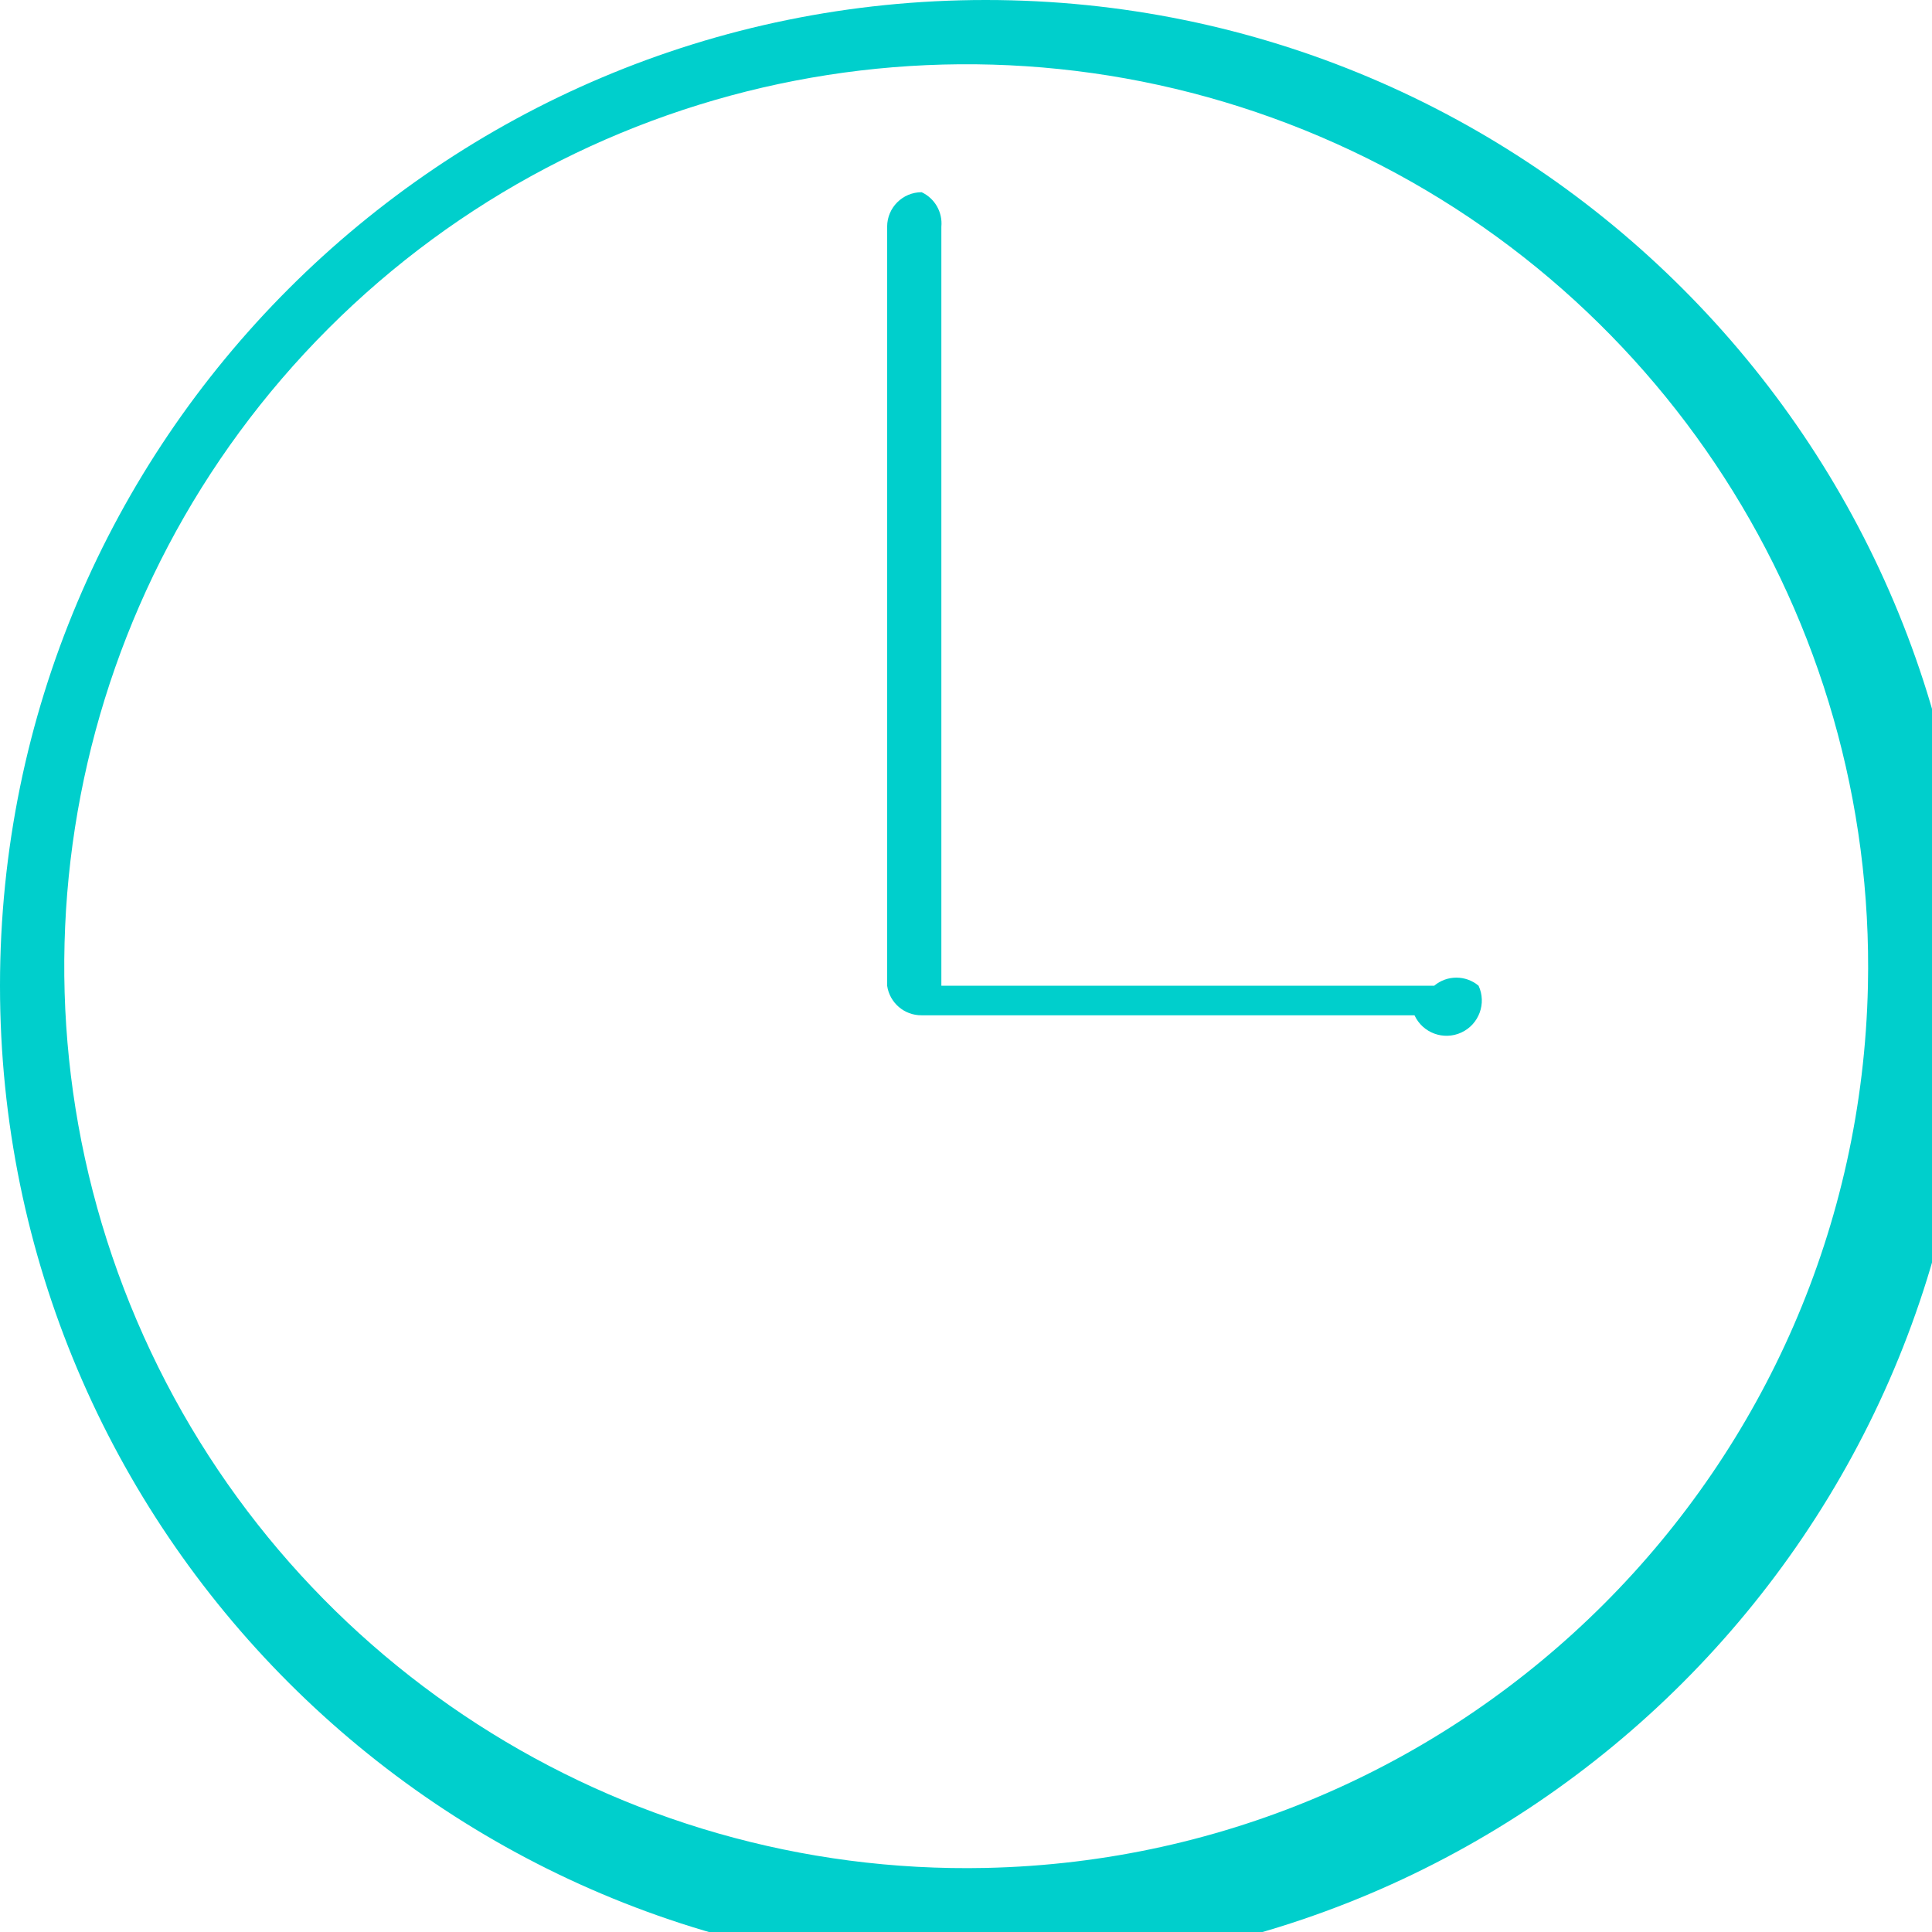
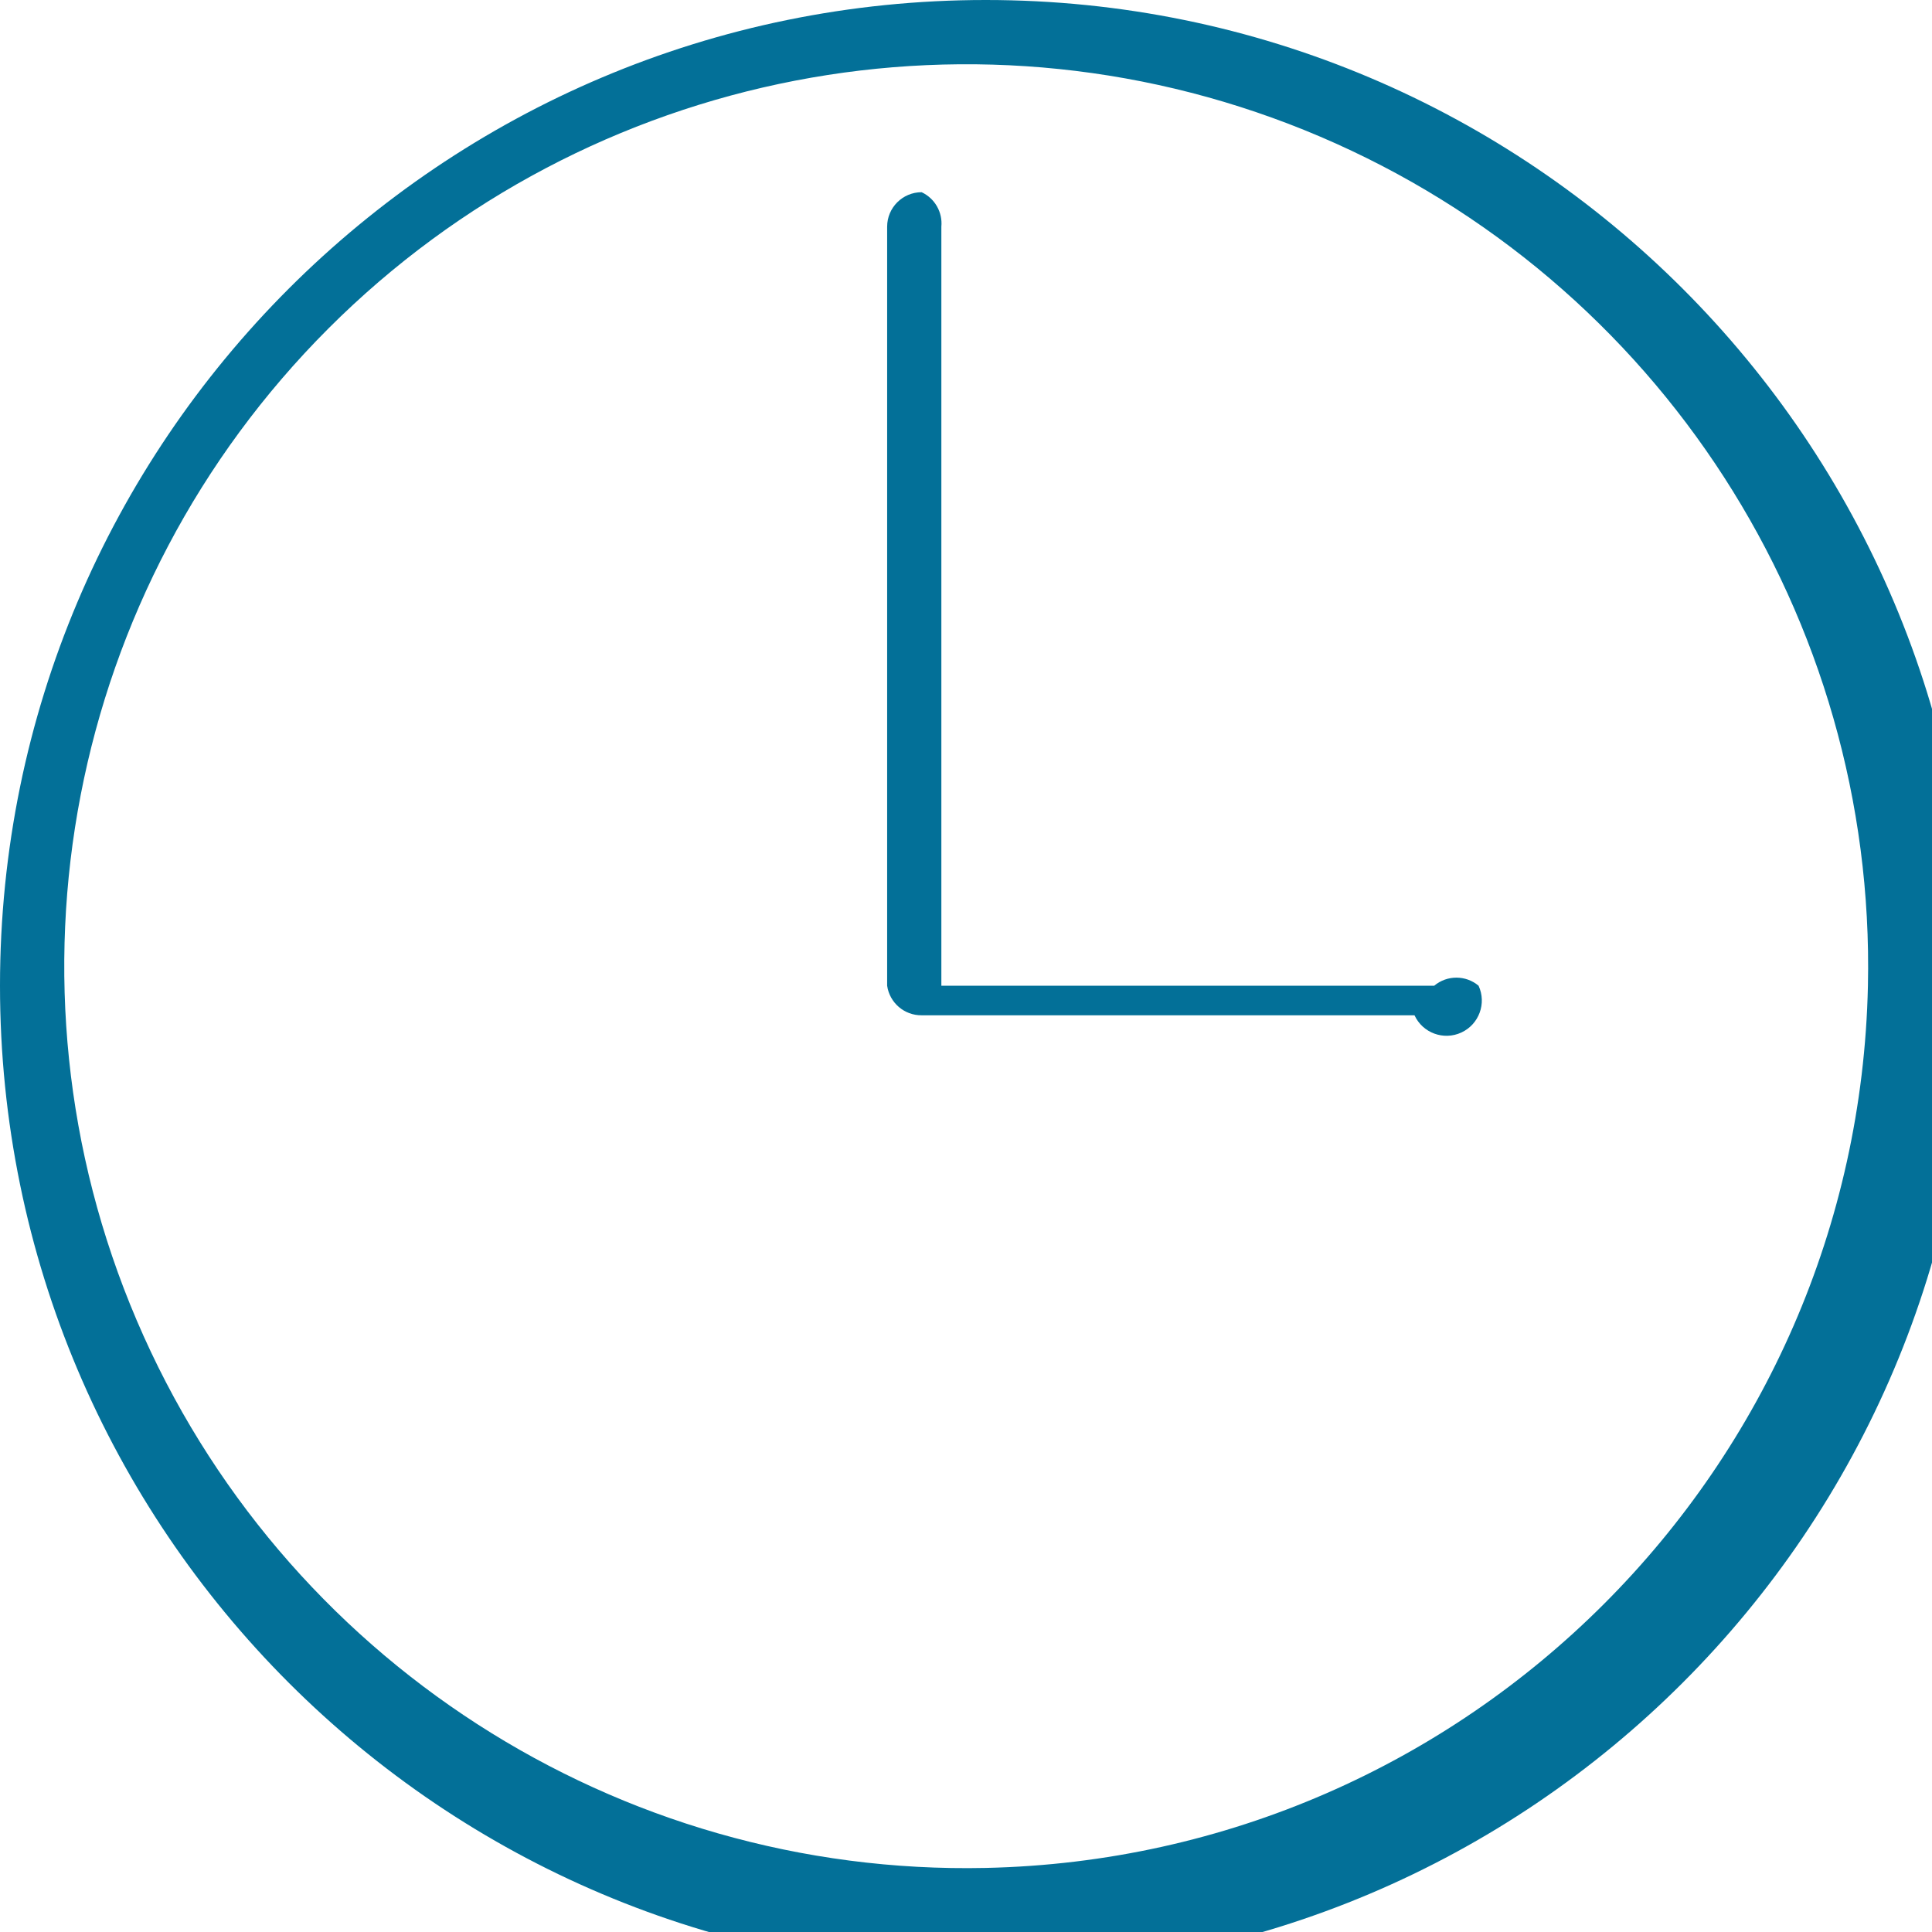
<svg xmlns="http://www.w3.org/2000/svg" viewBox="0 0 3.92 3.92">
  <defs>
-     <style>.cls-1{fill:#00cfcc;}</style>
+     <style>.cls-1{fill:#037098;}</style>
  </defs>
  <g id="Layer_2" data-name="Layer 2">
    <path class="cls-1" d="M2,0a2,2,0,1,0,2,2A2,2,0,0,0,2,0ZM2,3.79A1.83,1.83,0,1,1,3.79,2,1.83,1.83,0,0,1,2,3.79Z" />
    <path class="cls-1" d="M1.8.46V2a.07.07,0,0,0,.07.06h1A.07.07,0,0,0,3,2,.07.07,0,0,0,2.91,2h-1V.46A.07.07,0,0,0,1.87.39.07.07,0,0,0,1.8.46Z" />
  </g>
</svg>
